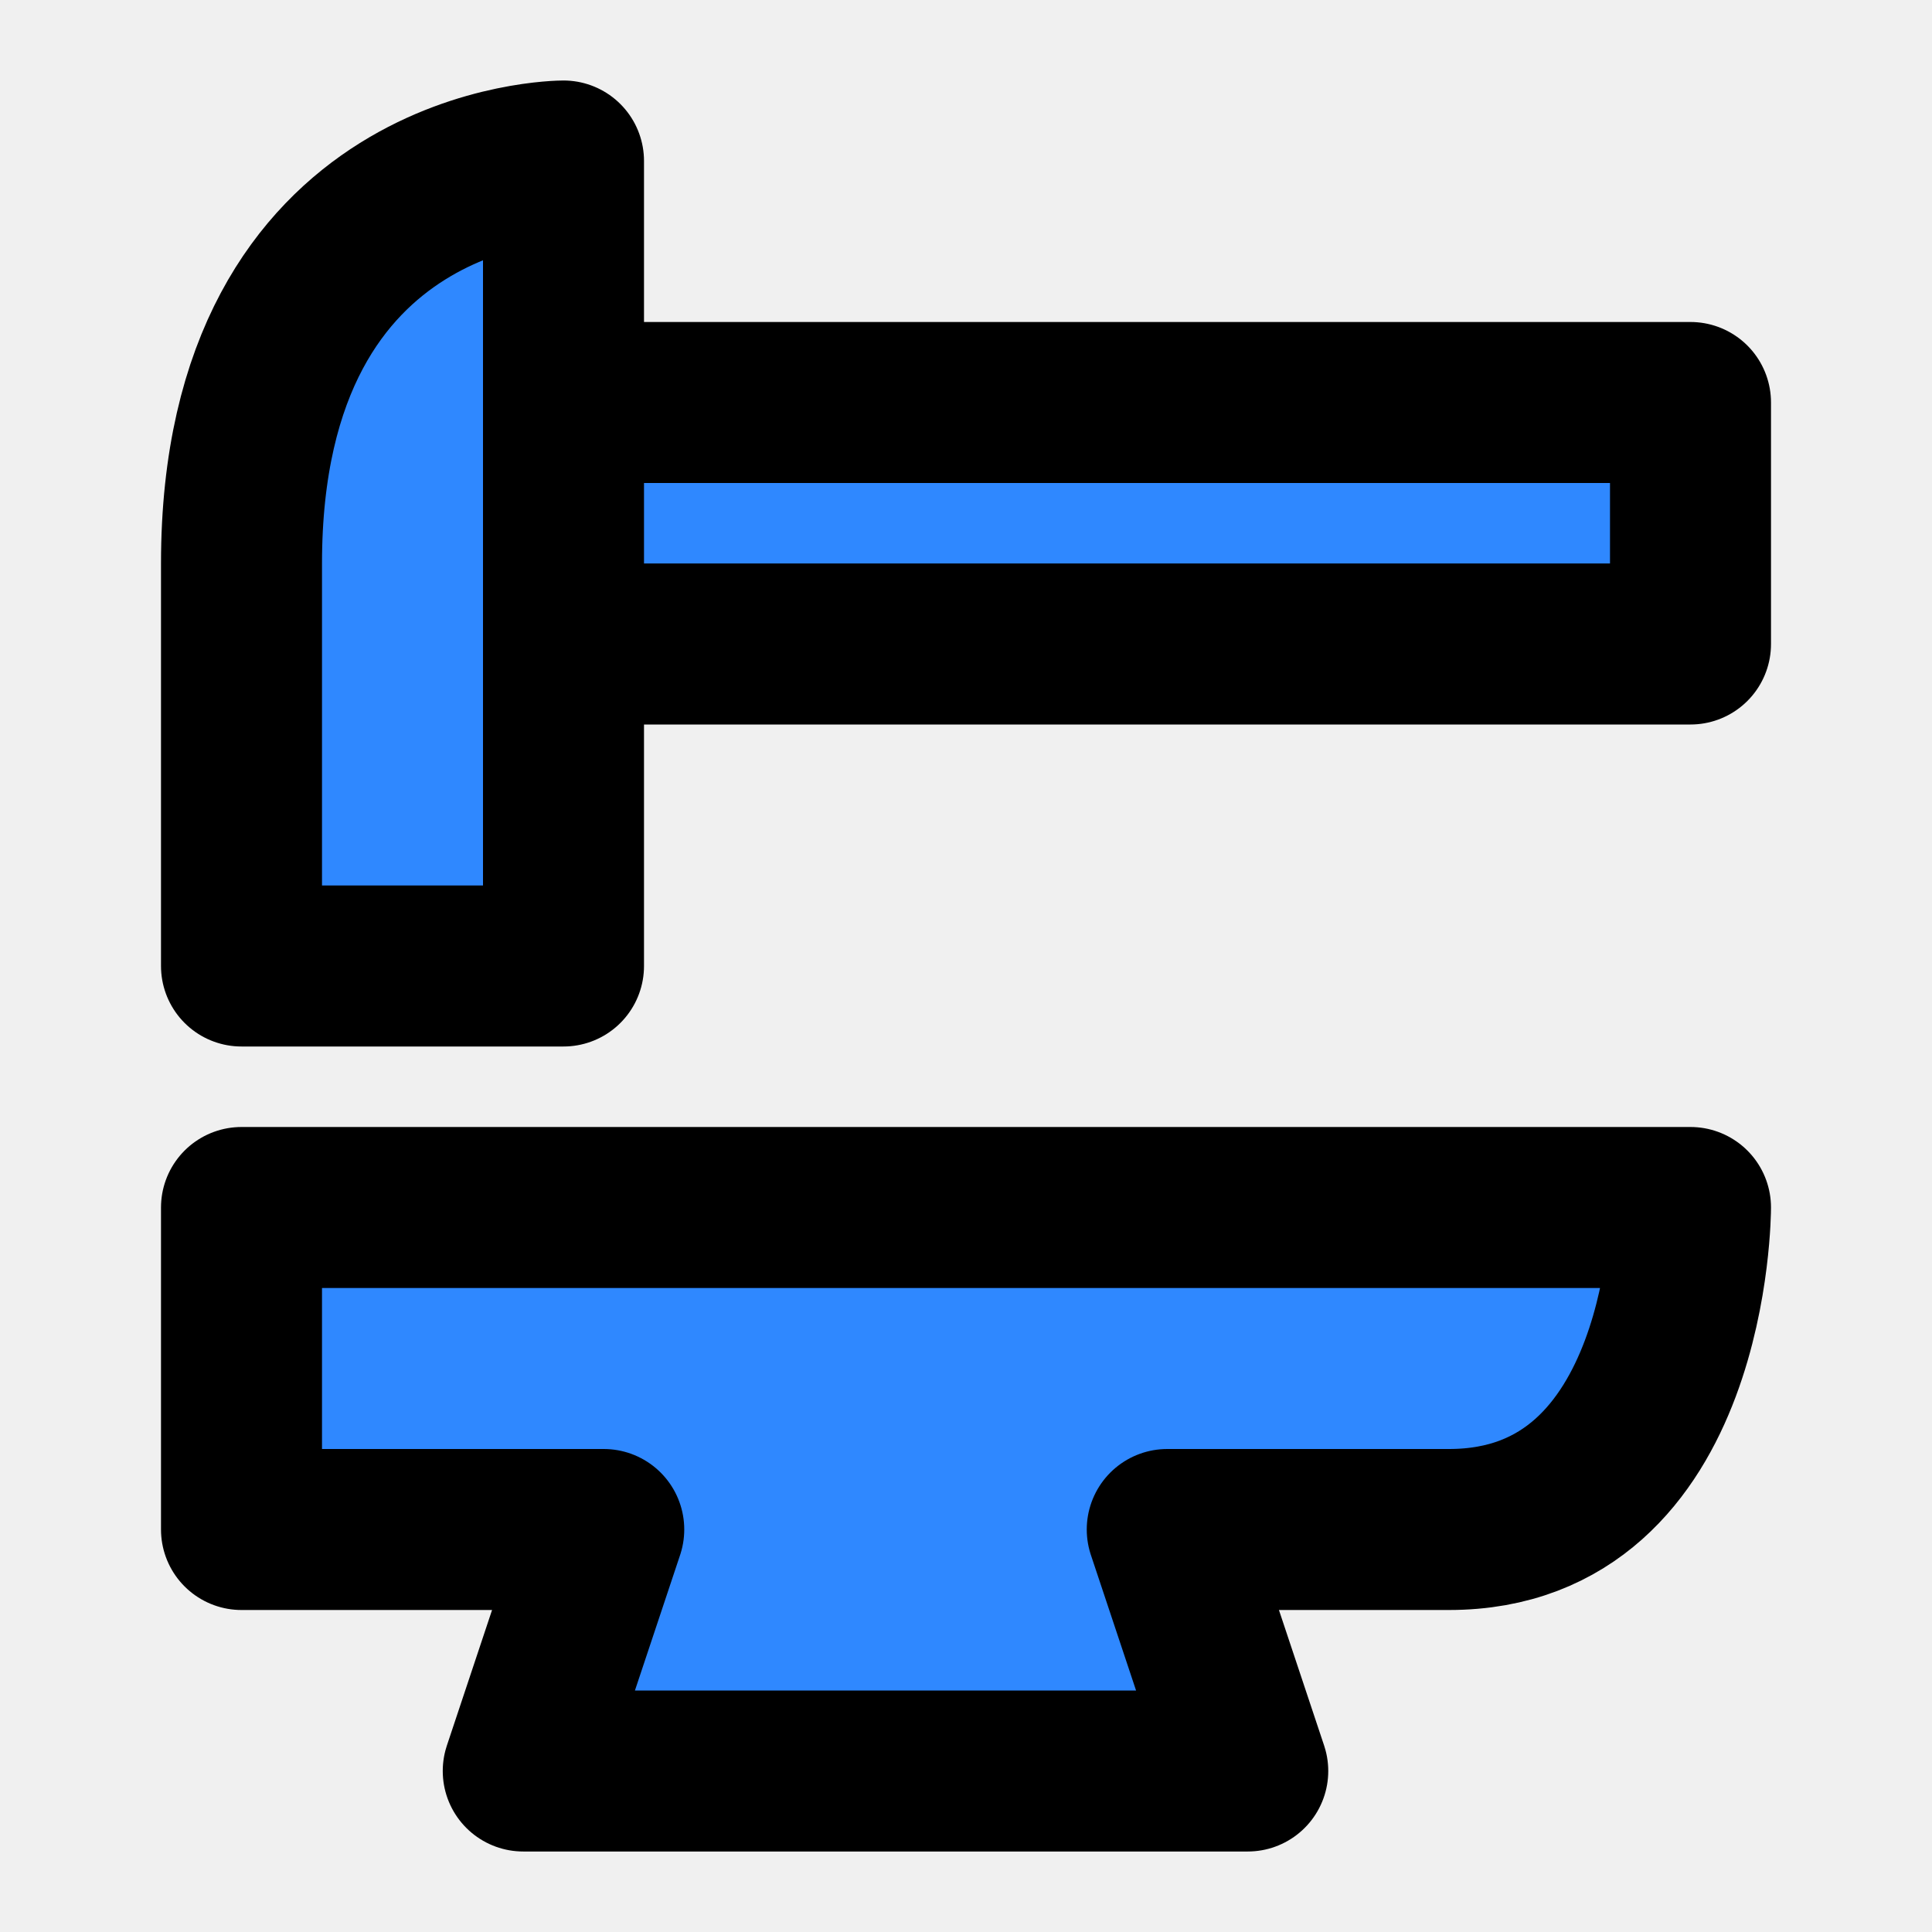
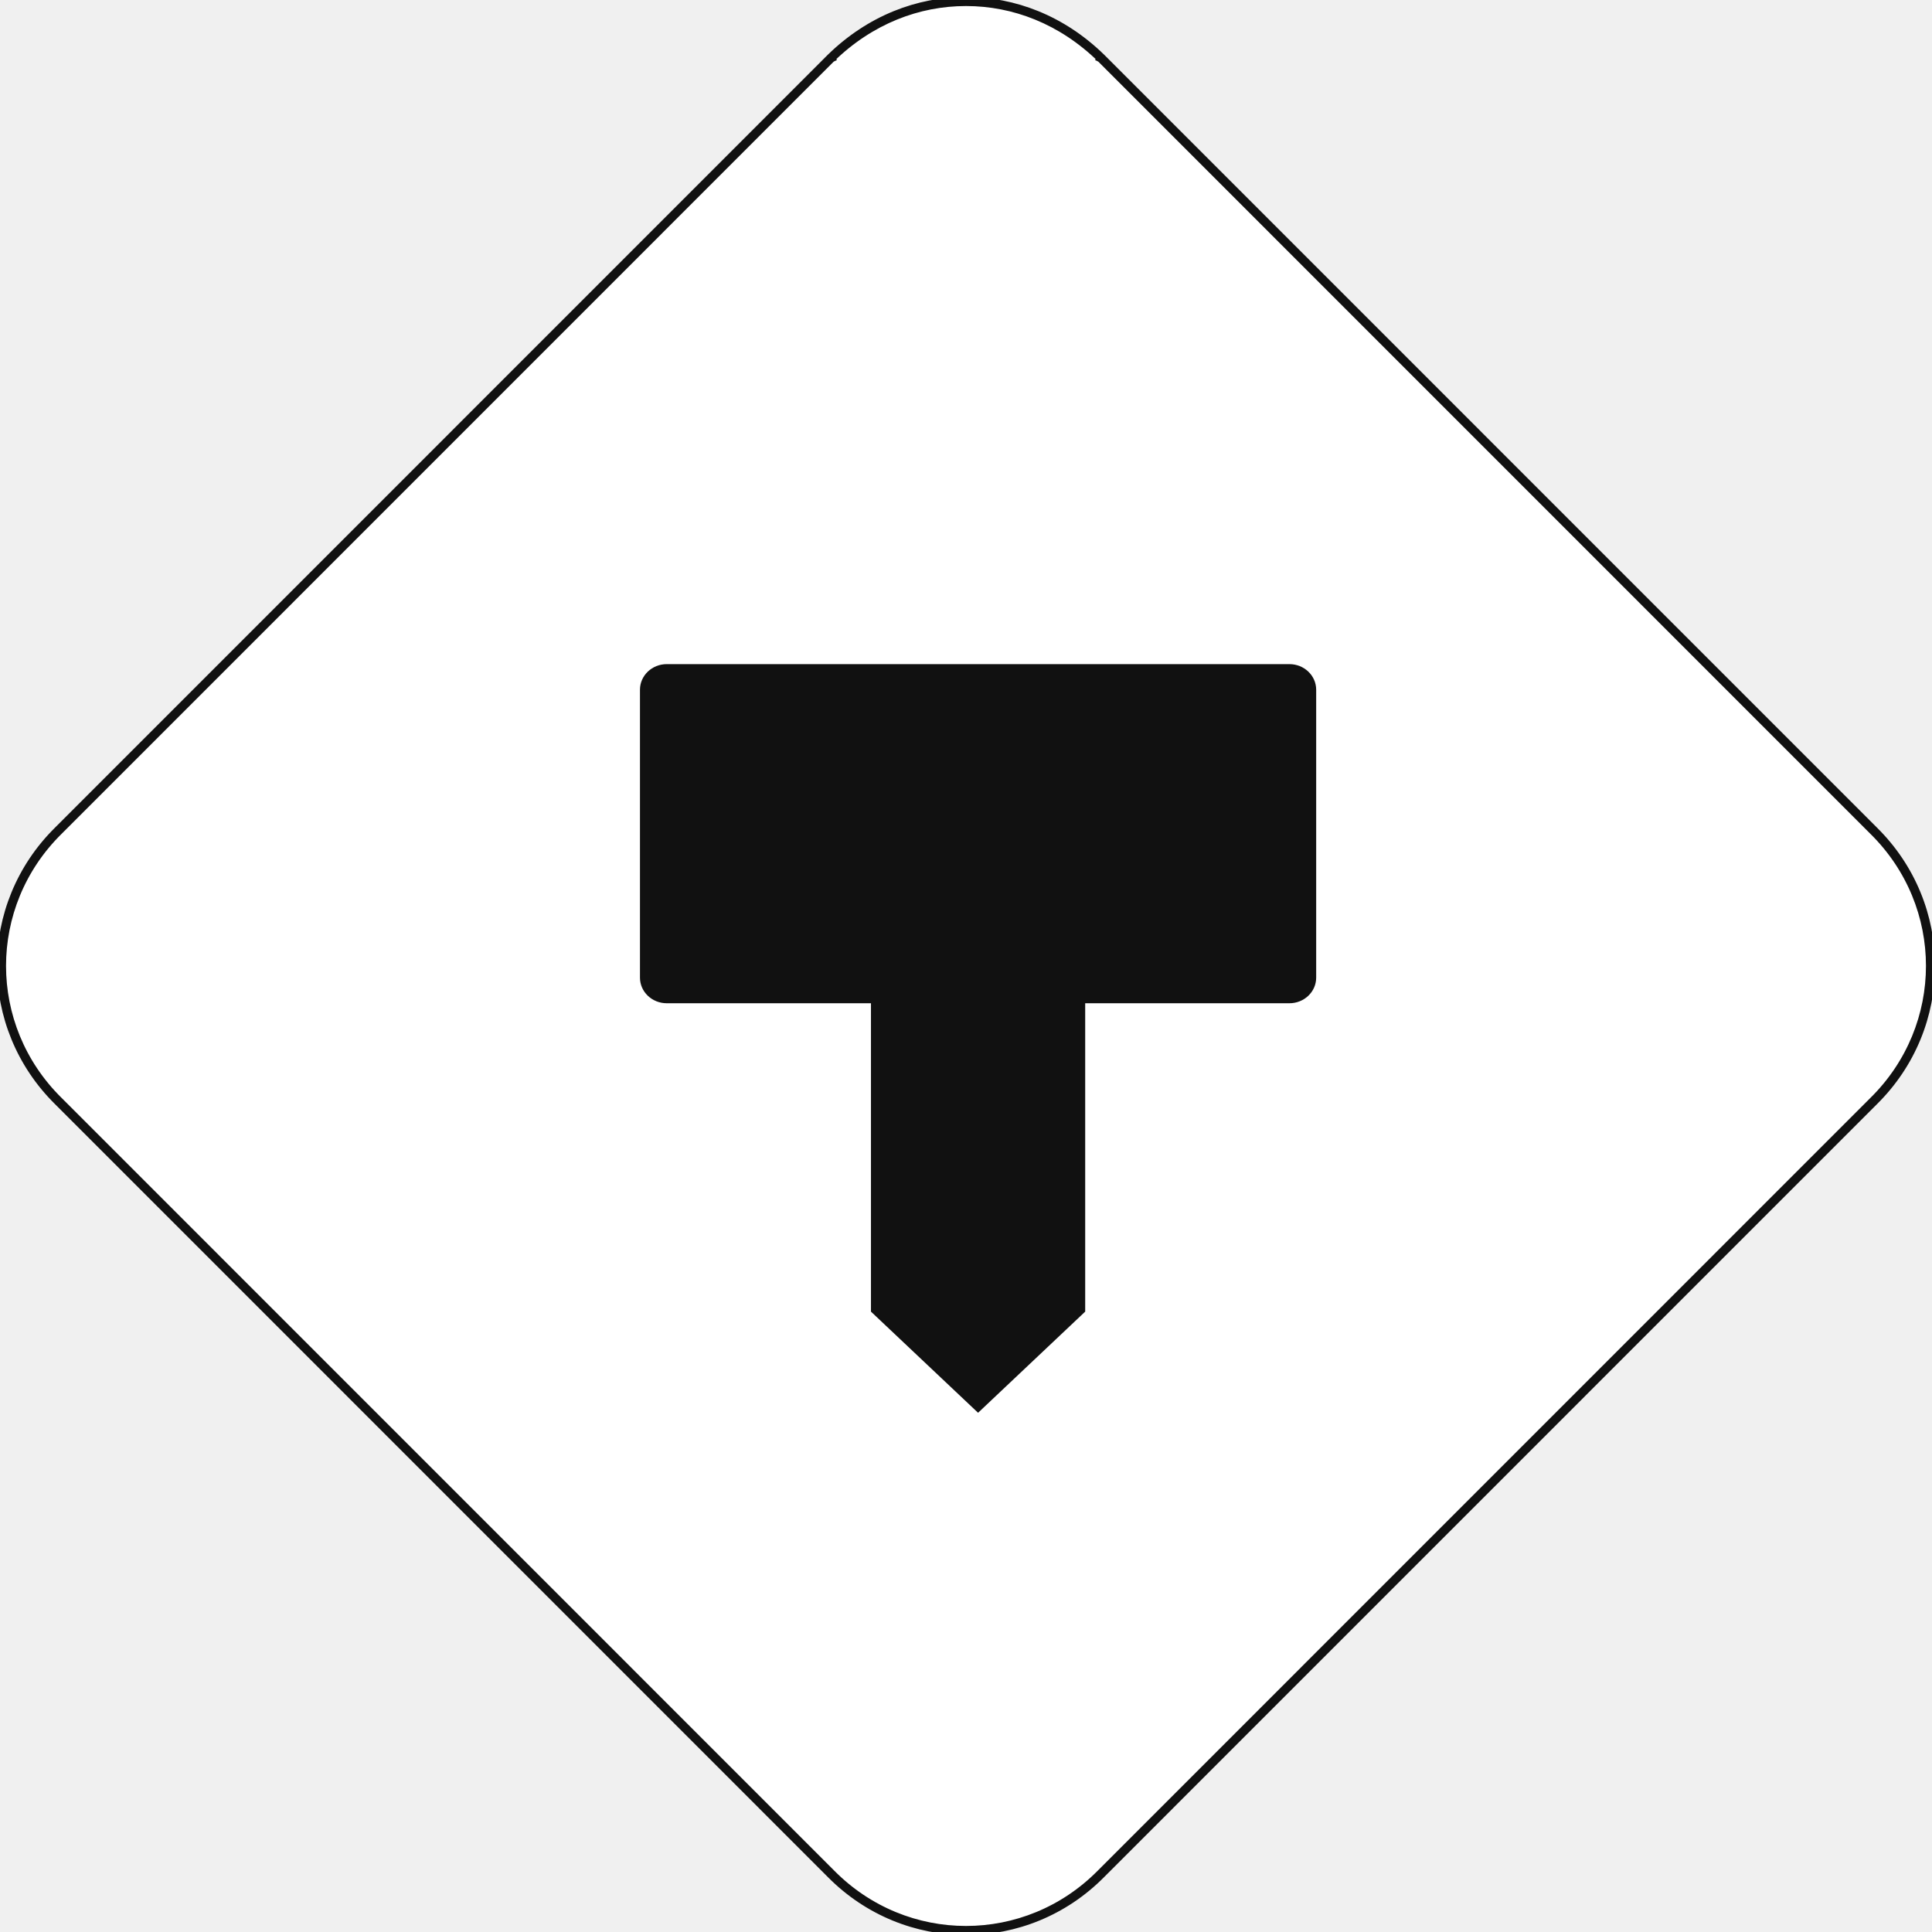
- <svg xmlns="http://www.w3.org/2000/svg" fill="none" height="48" viewBox="0 0 48 48" width="48">
-   <path d="M6 14C6 4 14 4 14 4V24H6C6 24 6 24 6 14Z" fill="#2F88FF" stroke="black" stroke-linejoin="round" stroke-width="4" />
-   <rect fill="#2F88FF" height="6" stroke="black" stroke-linejoin="round" stroke-width="4" width="28" x="14" y="10" />
-   <path d="M6 30H42C42 30 42 38 36 38C30 38 29 38 29 38L31 44H13L15 38H6V30Z" fill="#2F88FF" stroke="black" stroke-linejoin="round" stroke-width="4" />
+ <svg xmlns="http://www.w3.org/2000/svg" width="160" height="160" viewBox="0 0 160 160" fill="none">
+   <path d="M68.723 4.719L4.739 68.711C-1.58 74.951 -1.58 85.029 4.739 91.269L68.723 155.261C74.961 161.58 85.039 161.58 91.277 155.261L155.261 91.269C161.58 85.029 161.58 74.951 155.261 68.711L91.277 4.719C87.998 1.52 83.999 0 80 0C76.001 0 72.002 1.52 68.723 4.719ZM68.723 4.719L68.897 4.898L4.916 68.888L4.914 68.889C-1.305 75.031 -1.305 84.949 4.914 91.091L4.916 91.092L68.9 155.084L68.901 155.085C75.041 161.305 84.959 161.305 91.099 155.085L91.1 155.084L155.084 91.092L155.086 91.091C161.305 84.949 161.305 75.031 155.086 68.889L155.084 68.888L91.103 4.898L91.277 4.72L91.1 4.896L91.102 4.897C87.869 1.744 83.933 0.25 80 0.25C76.067 0.25 72.131 1.744 68.898 4.897L68.9 4.896L68.723 4.719Z" fill="white" stroke="#111111" stroke-width="0.5" />
+   <path d="M55.218 55C53.993 55 53 55.949 53 57.12V80.966C53 82.136 53.993 83.085 55.218 83.085H72.129V108.622L81 117L89.871 108.622V83.085H106.782C108.007 83.085 109 82.136 109 80.966V57.12C109 55.949 108.007 55 106.782 55H55.218Z" fill="#111111" />
</svg>
